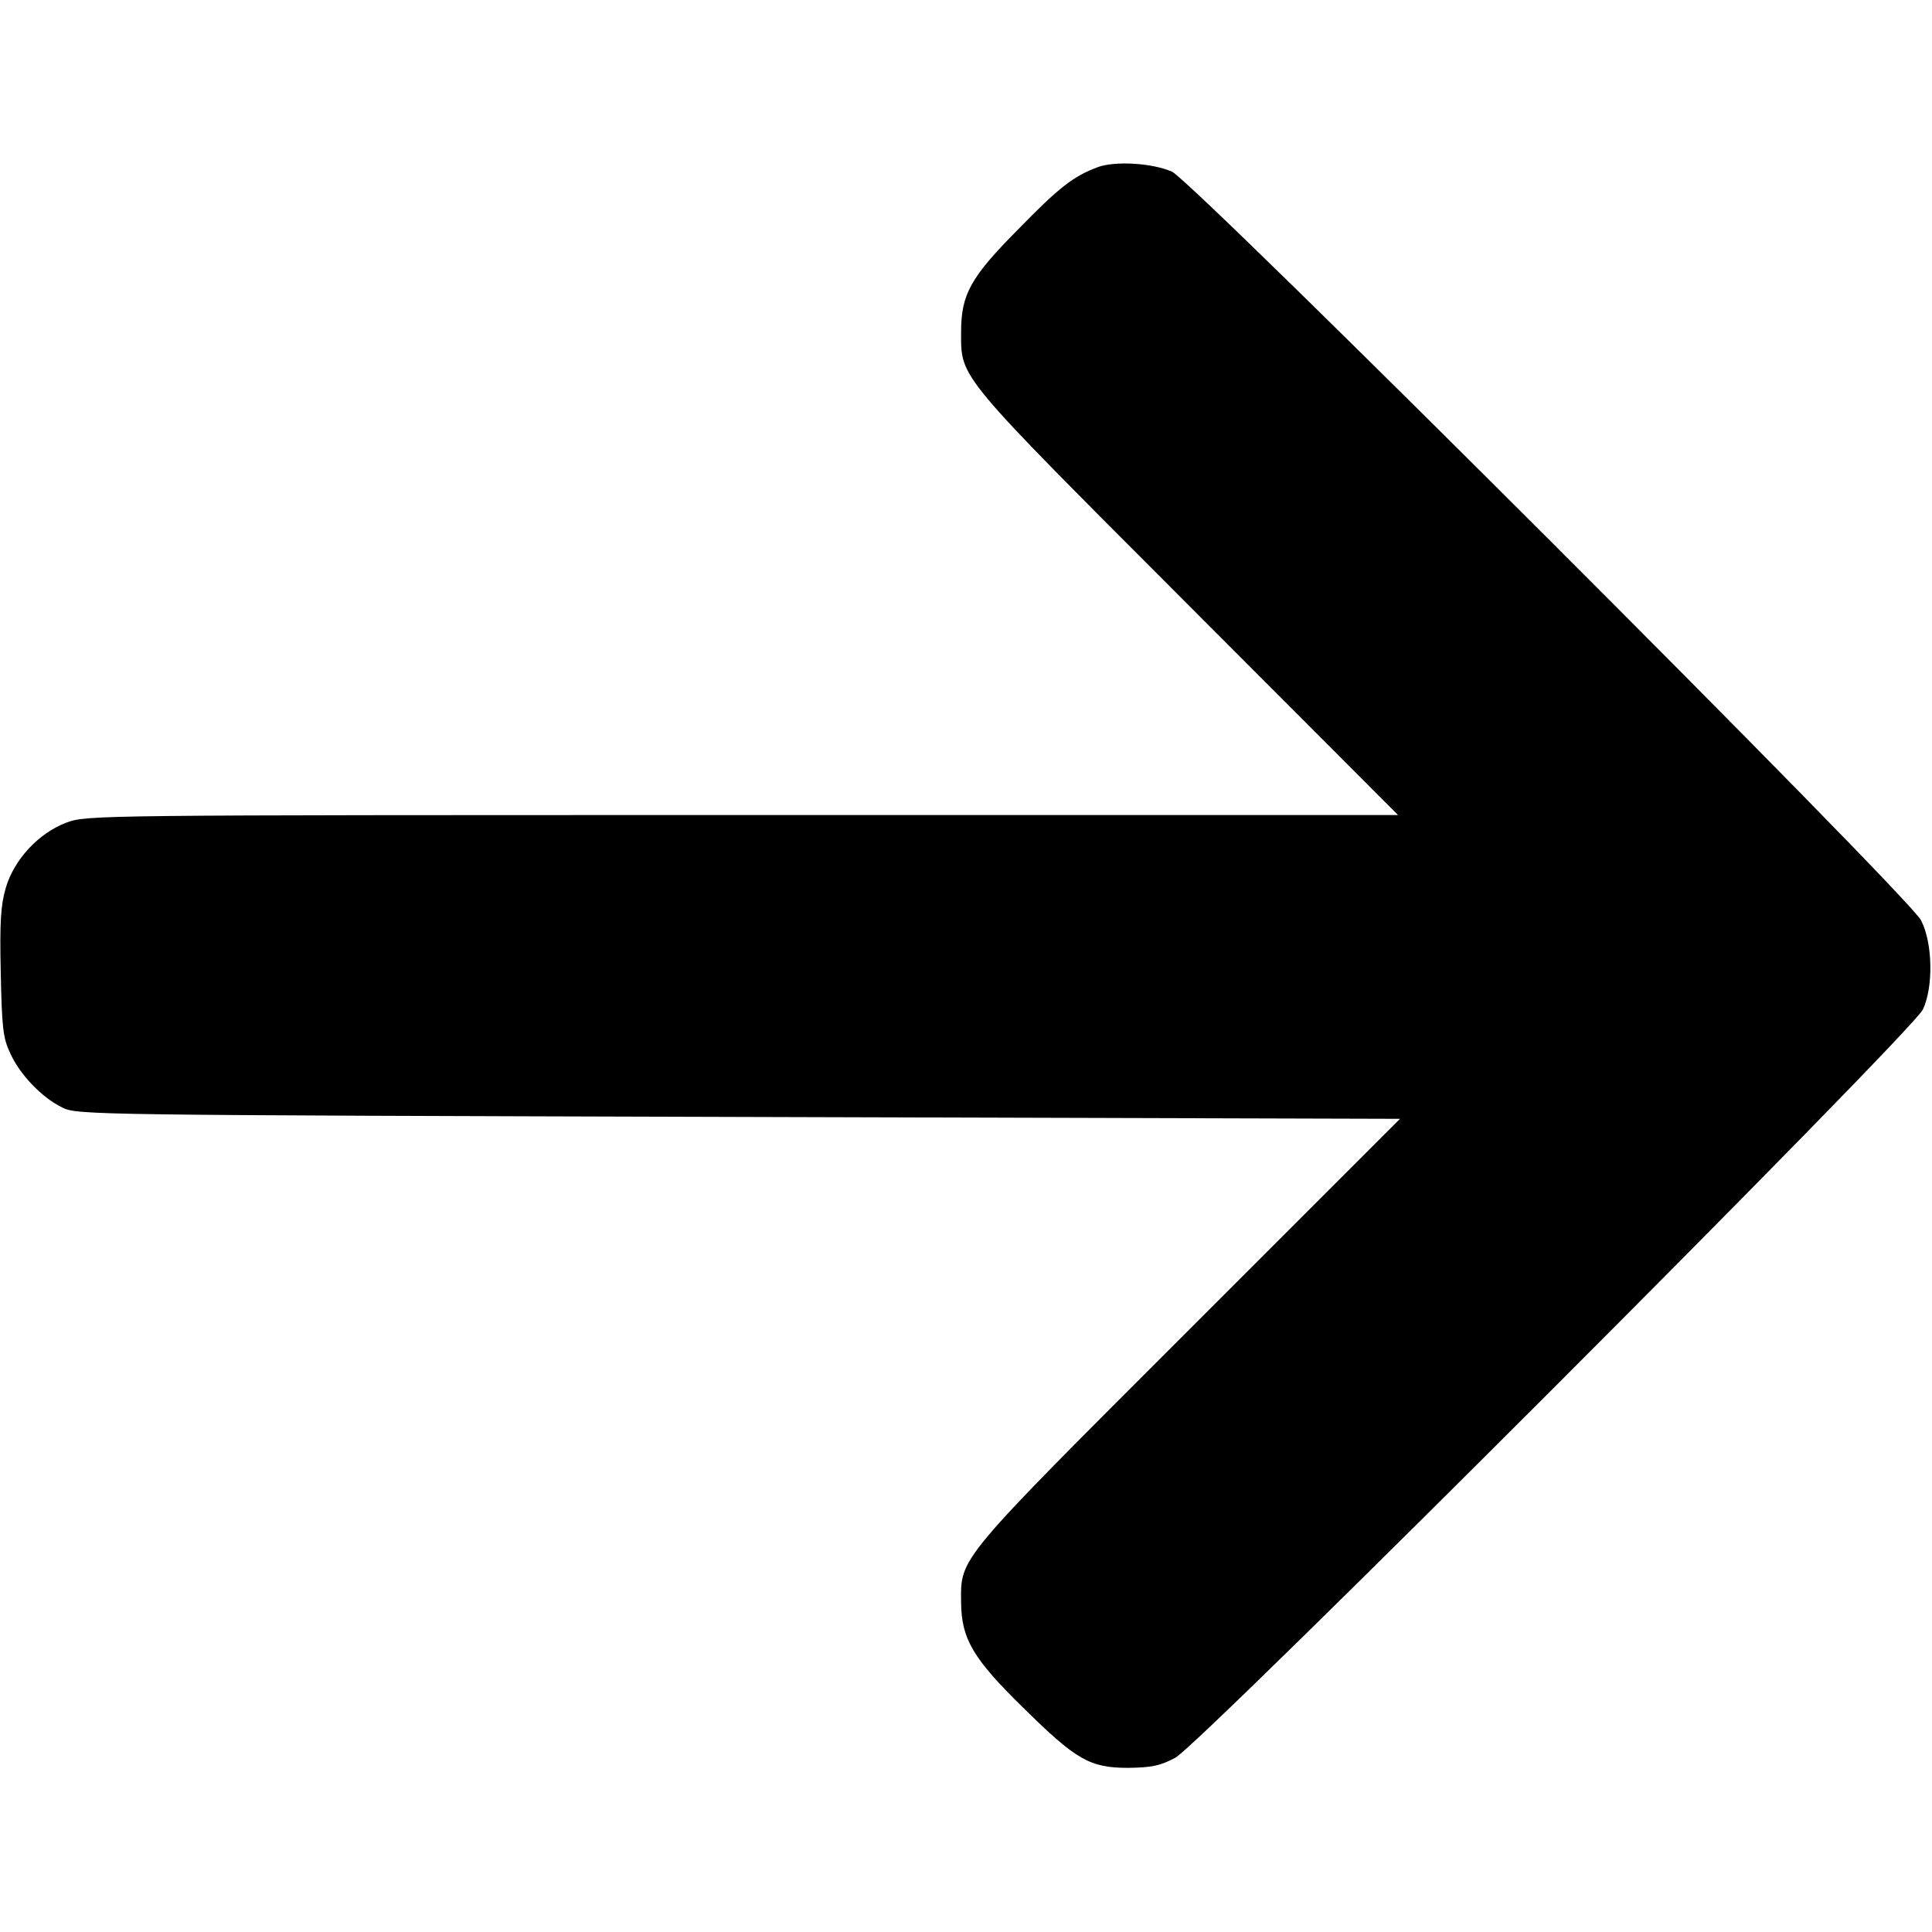
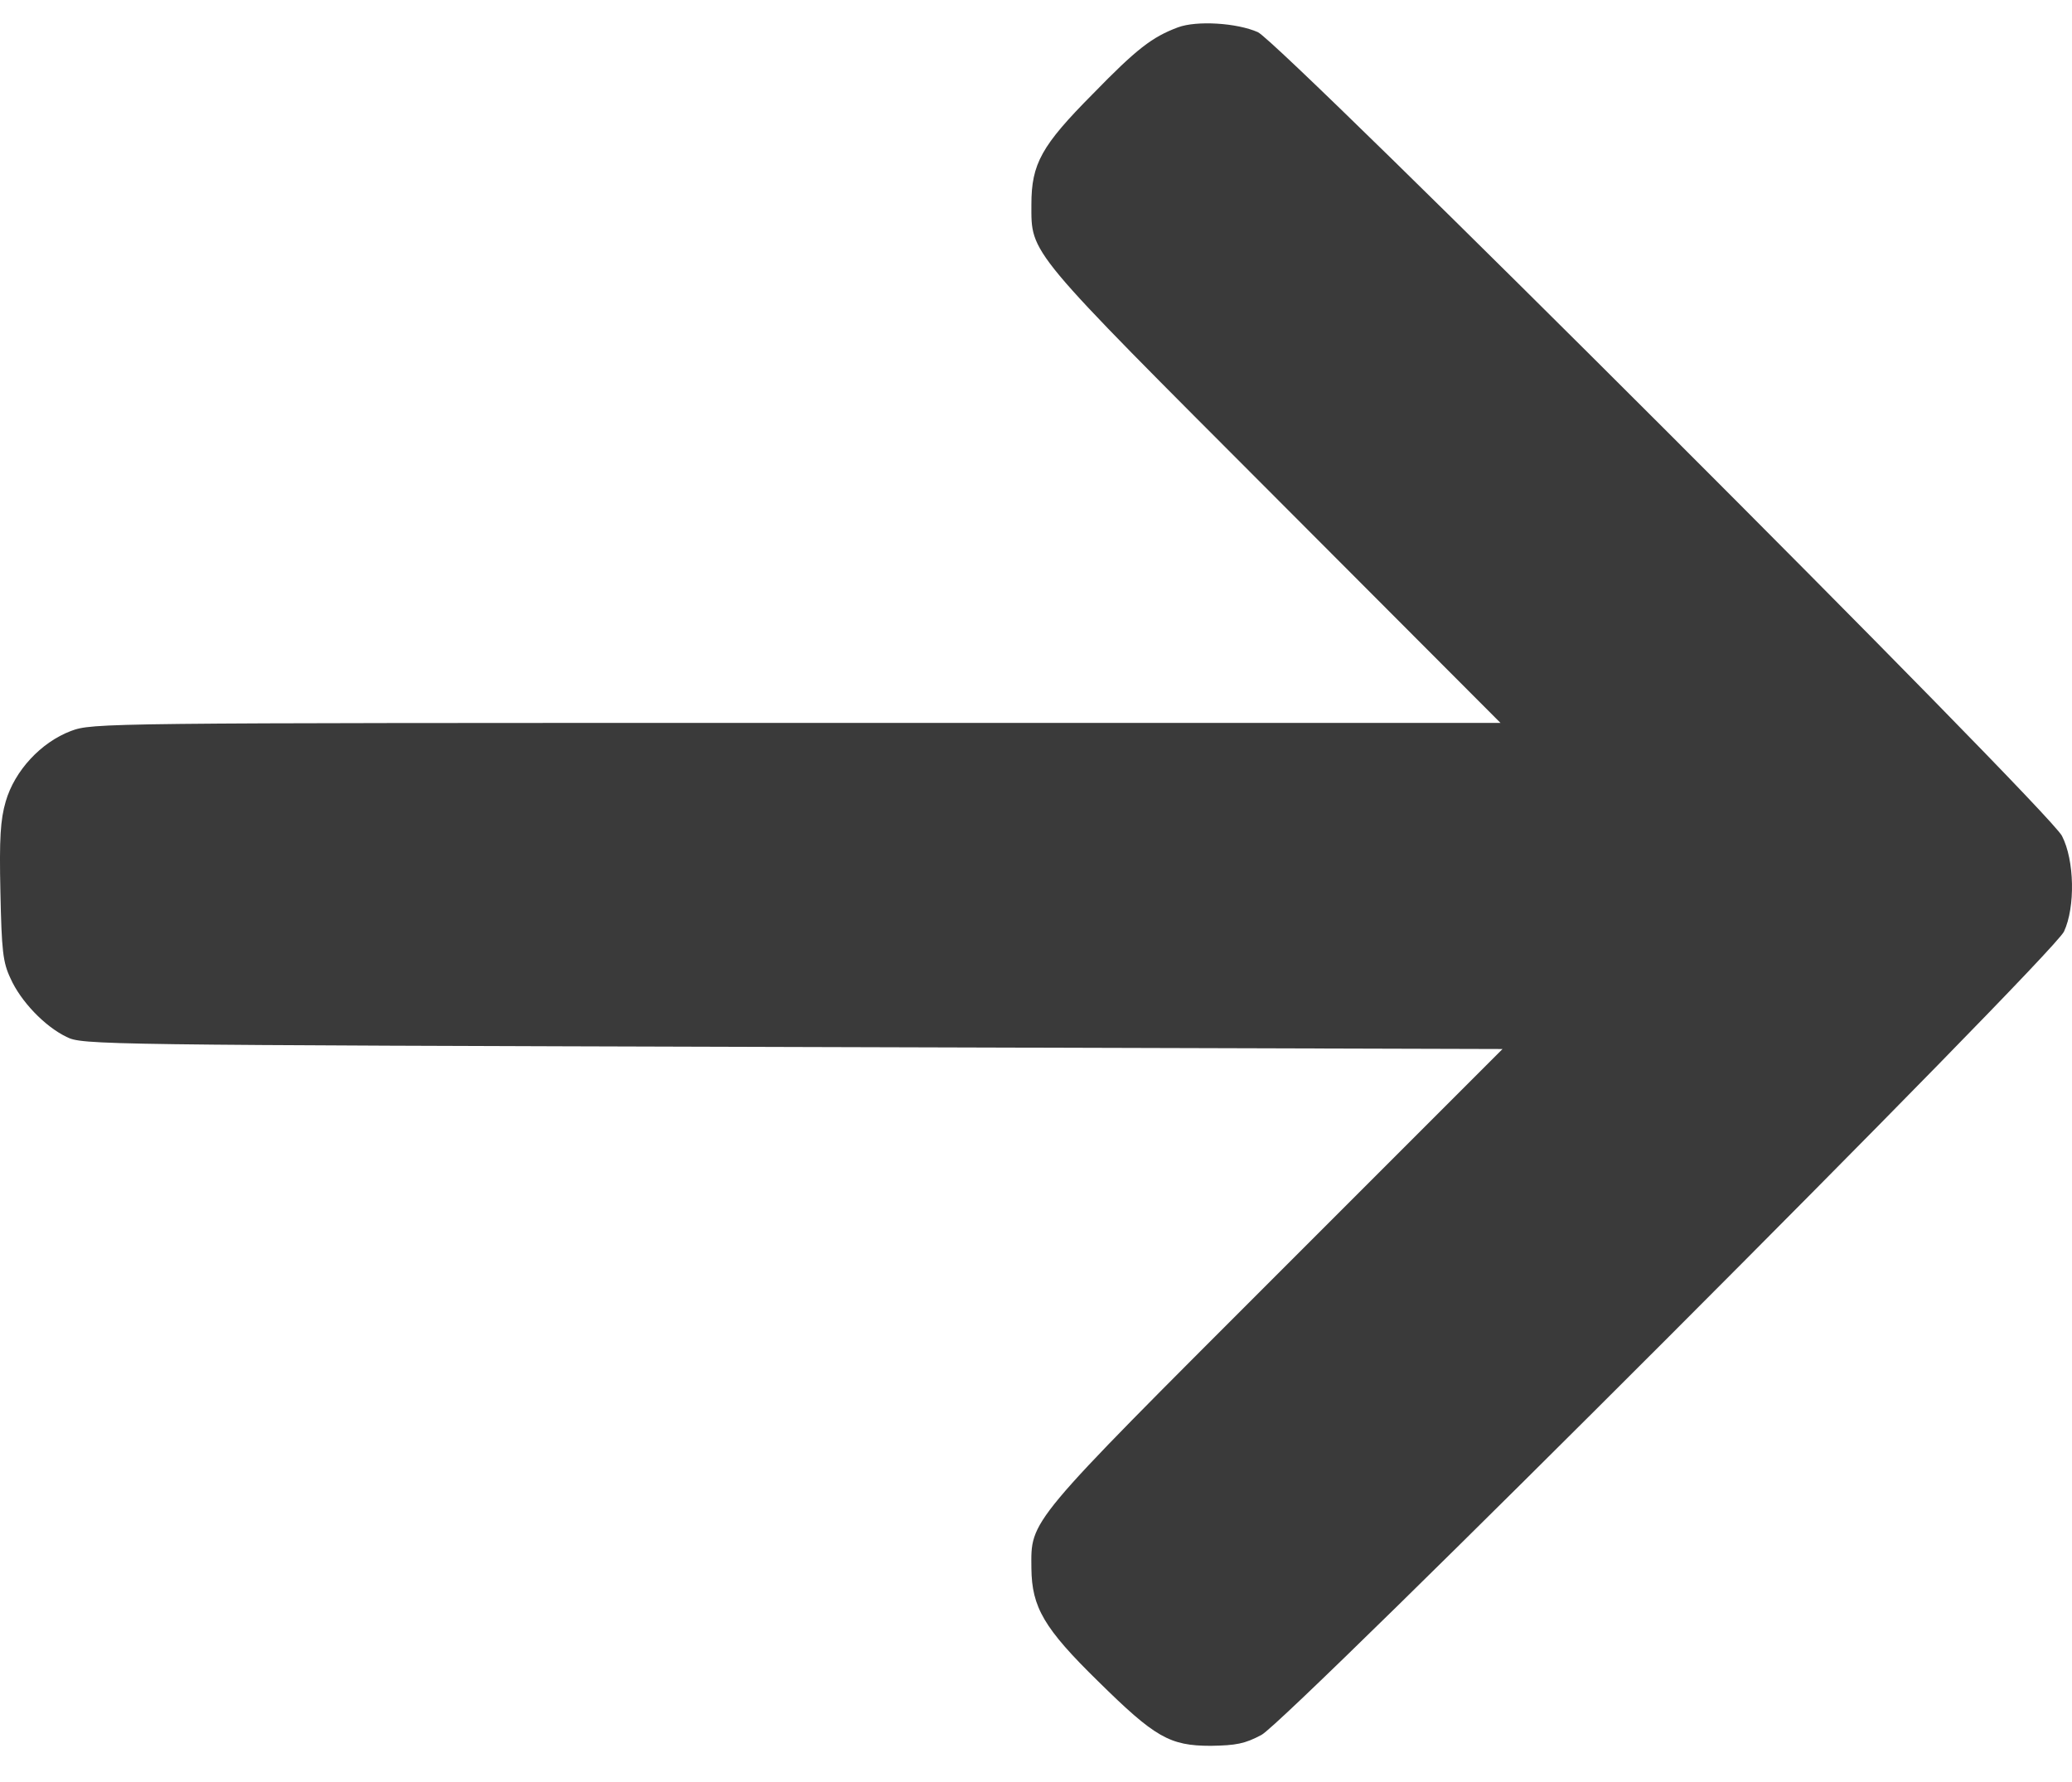
- <svg xmlns="http://www.w3.org/2000/svg" version="1.0" width="512pt" height="512pt" viewBox="0 0 512 512" preserveAspectRatio="xMidYMid meet">
-   <g transform="translate(0,512) scale(0.1,-0.1)" fill="#000000" stroke="none">
-     <path d="M2909 4677 c-64 -24 -102 -53 -211 -165 -126 -127 -151 -172 -151 -272 0 -124 -14 -106 601 -722 l557 -558 -1737 0 c-1722 0 -1738 0 -1792 -20 -74 -28 -139 -98 -161 -174 -13 -45 -16 -91 -13 -224 3 -145 6 -173 25 -213 25 -56 84 -118 138 -144 39 -20 75 -20 1793 -25 l1752 -5 -560 -560 c-617 -617 -604 -601 -603 -722 1 -96 31 -148 165 -279 140 -138 176 -159 278 -159 62 1 84 5 125 27 67 36 1953 1923 1981 1983 28 60 26 176 -5 236 -32 64 -1928 1958 -1985 1984 -52 23 -151 29 -197 12z" />
-   </g>
+ <svg xmlns="http://www.w3.org/2000/svg" width="50" height="43" viewBox="0 0 50 43" fill="none">
+   <path d="M28.428 0.659C27.802 0.893 27.431 1.177 26.366 2.272C25.134 3.513 24.889 3.953 24.889 4.931C24.889 6.143 24.753 5.967 30.765 11.989L36.209 17.444H19.229C2.396 17.444 2.239 17.444 1.711 17.639C0.988 17.913 0.353 18.597 0.138 19.34C0.01 19.78 -0.019 20.23 0.01 21.53C0.04 22.947 0.069 23.221 0.255 23.612C0.499 24.159 1.076 24.765 1.604 25.02C1.985 25.215 2.337 25.215 19.131 25.264L36.258 25.313L30.784 30.787C24.753 36.819 24.88 36.662 24.889 37.845C24.899 38.784 25.192 39.292 26.502 40.573C27.871 41.922 28.223 42.127 29.22 42.127C29.826 42.117 30.041 42.078 30.442 41.863C31.097 41.511 49.534 23.064 49.807 22.478C50.081 21.891 50.062 20.757 49.758 20.171C49.446 19.545 30.911 1.03 30.354 0.776C29.846 0.551 28.878 0.493 28.428 0.659Z" fill="#3A3A3A" />
</svg>
